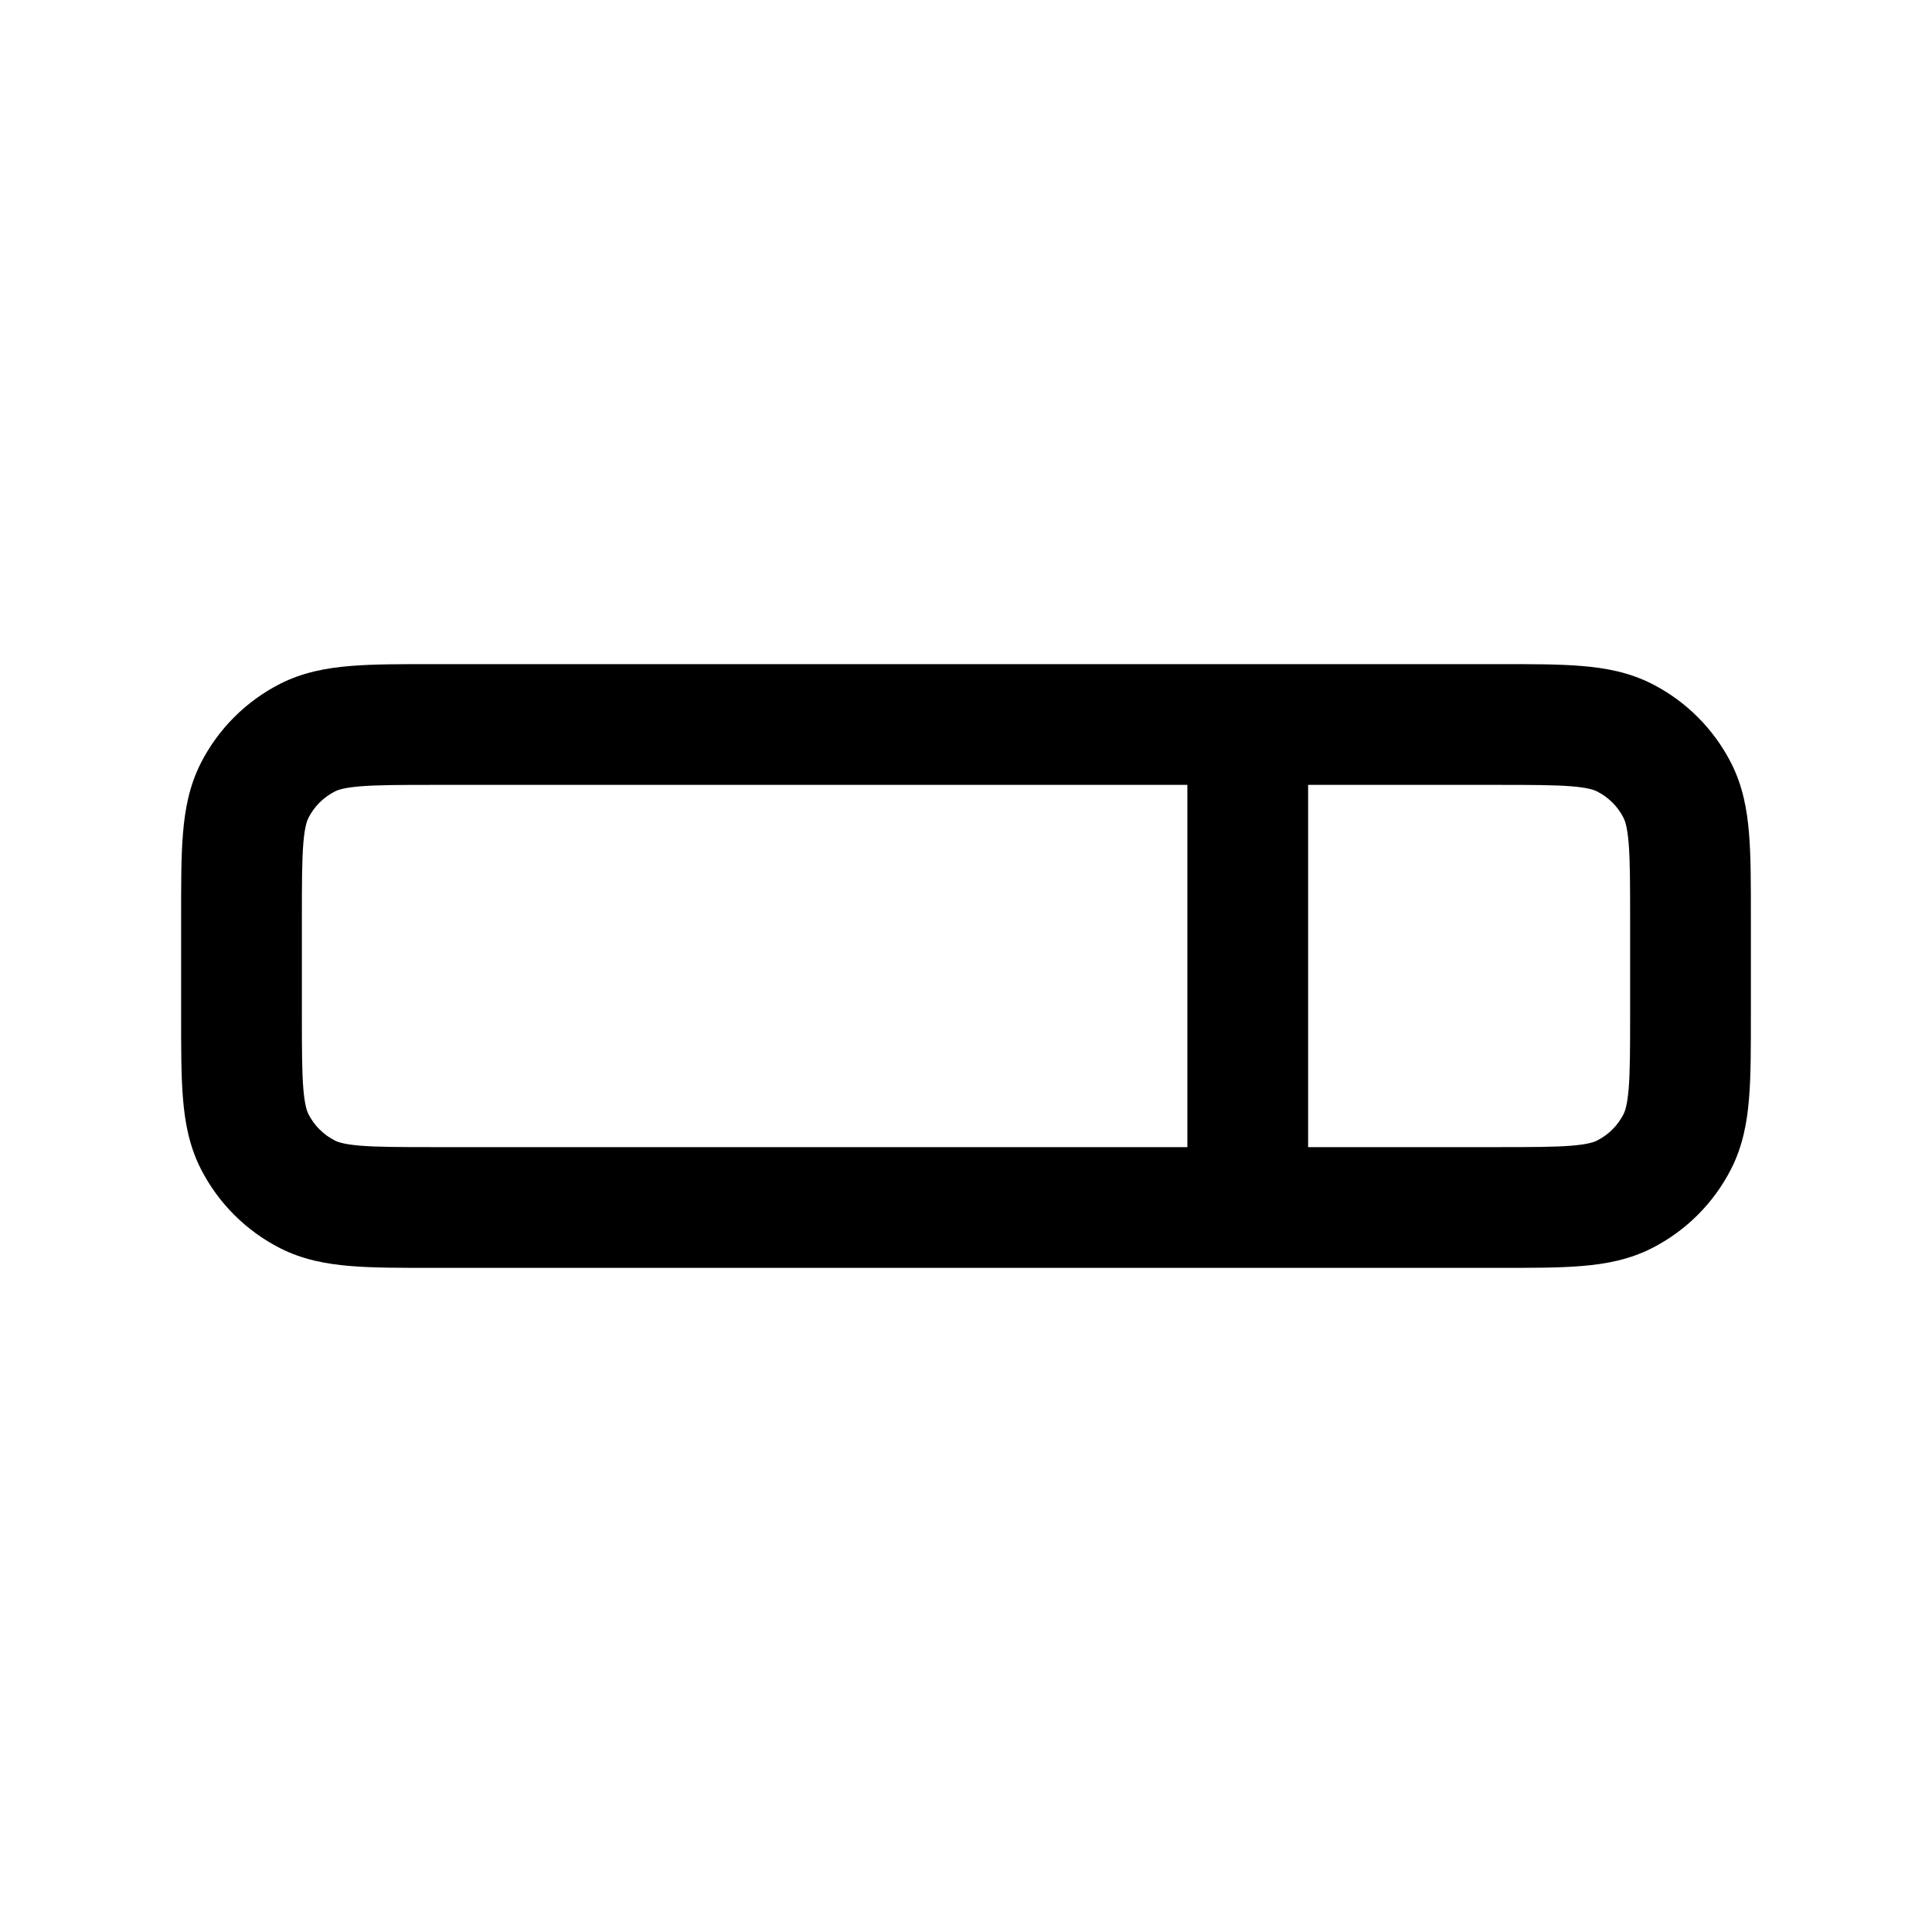
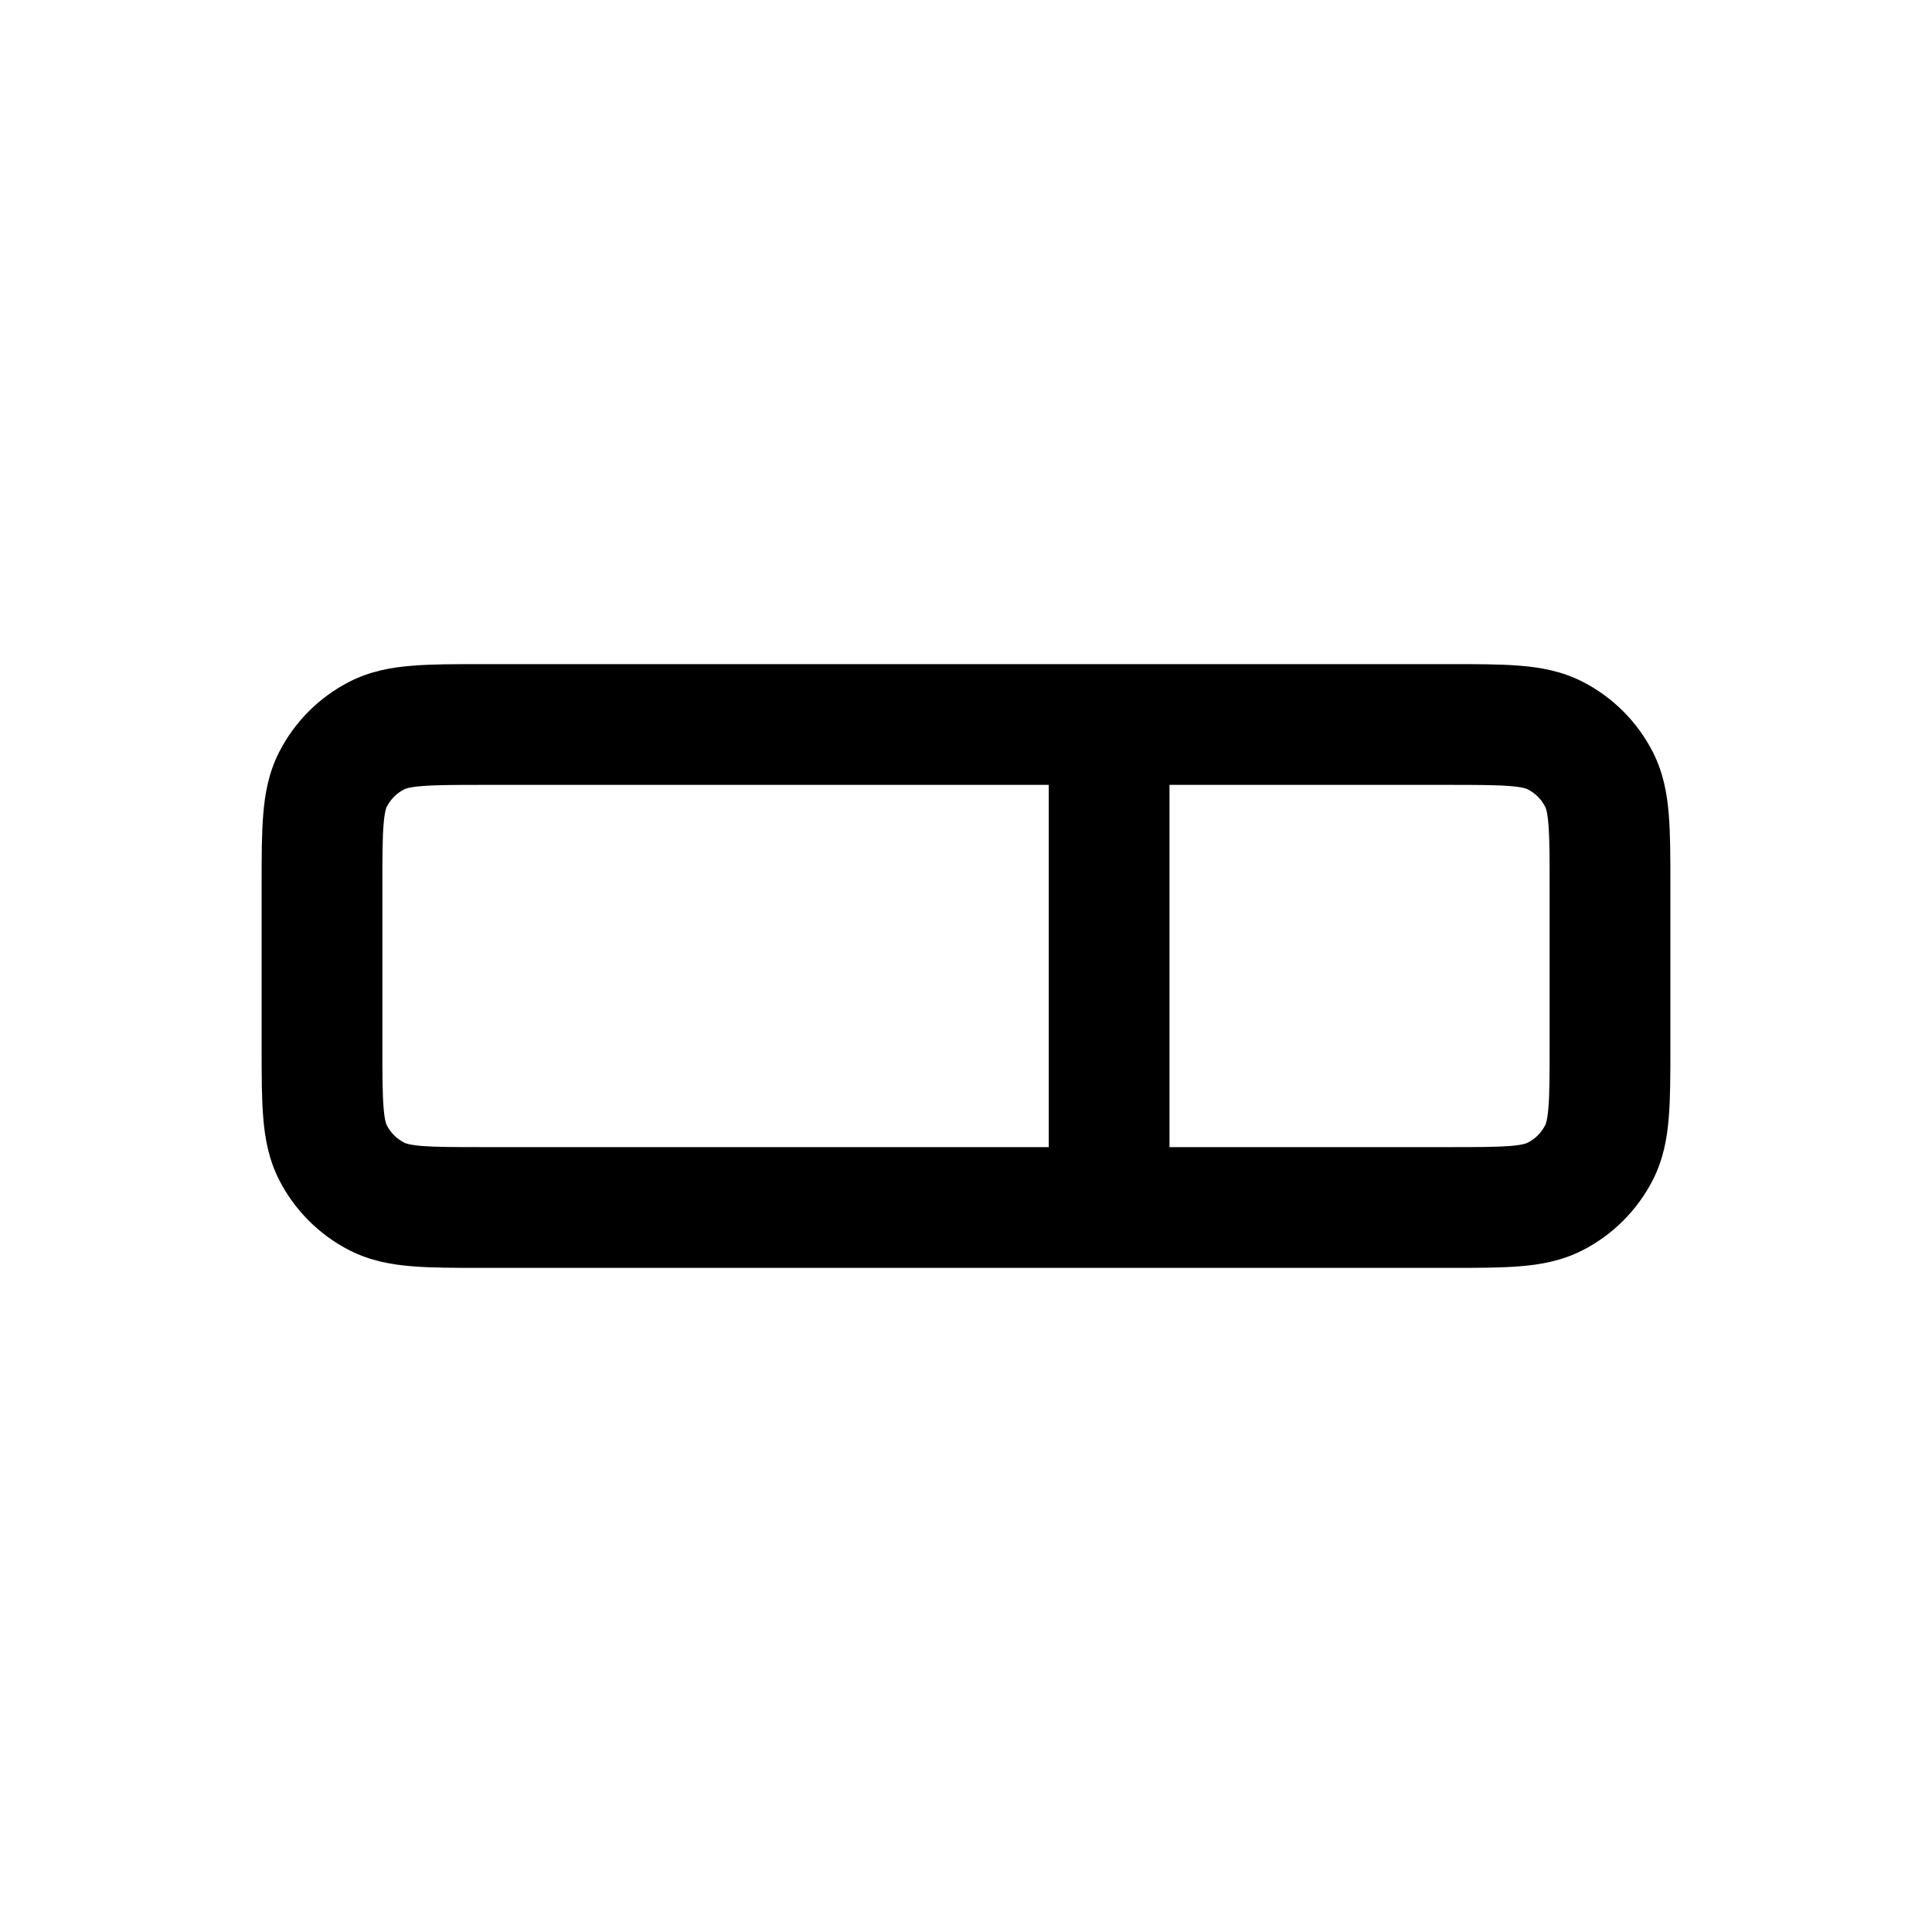
<svg xmlns="http://www.w3.org/2000/svg" width="24" height="24" viewBox="0 0 24 24" fill="none">
-   <path d="M3.819 14.836L3.479 15.505L3.819 14.836ZM3.163 14.181L2.495 14.521L3.163 14.181ZM20.837 14.181L21.505 14.521L20.837 14.181ZM20.181 14.836L20.521 15.505L20.181 14.836ZM20.181 9.163L20.521 8.495L20.181 9.163ZM20.837 9.819L21.505 9.479L20.837 9.819ZM3.819 9.163L3.479 8.495L3.819 9.163ZM3.163 9.819L2.495 9.479L3.163 9.819ZM5.4 9.75H18.6V8.25H5.4V9.75ZM20.25 11.4V12.6H21.75V11.4H20.25ZM18.6 14.25H5.4V15.75H18.6V14.25ZM3.75 12.6V11.4H2.25V12.6H3.75ZM5.4 14.25C4.968 14.25 4.688 14.249 4.476 14.232C4.272 14.215 4.197 14.187 4.16 14.168L3.479 15.505C3.762 15.649 4.057 15.703 4.354 15.727C4.641 15.751 4.992 15.75 5.4 15.75V14.25ZM2.25 12.6C2.25 13.008 2.249 13.358 2.273 13.646C2.297 13.943 2.351 14.238 2.495 14.521L3.832 13.841C3.813 13.803 3.785 13.728 3.768 13.524C3.751 13.312 3.75 13.032 3.75 12.6H2.25ZM4.16 14.168C4.018 14.096 3.904 13.982 3.832 13.841L2.495 14.521C2.711 14.945 3.055 15.289 3.479 15.505L4.16 14.168ZM20.25 12.6C20.25 13.032 20.249 13.312 20.232 13.524C20.215 13.728 20.187 13.803 20.168 13.841L21.505 14.521C21.649 14.238 21.703 13.943 21.727 13.646C21.751 13.358 21.75 13.008 21.75 12.6H20.25ZM18.6 15.75C19.008 15.75 19.358 15.751 19.646 15.727C19.943 15.703 20.238 15.649 20.521 15.505L19.84 14.168C19.803 14.187 19.728 14.215 19.524 14.232C19.312 14.249 19.032 14.25 18.6 14.25V15.75ZM20.168 13.841C20.096 13.982 19.982 14.096 19.84 14.168L20.521 15.505C20.945 15.289 21.289 14.945 21.505 14.521L20.168 13.841ZM18.6 9.75C19.032 9.75 19.312 9.751 19.524 9.768C19.728 9.785 19.803 9.813 19.84 9.832L20.521 8.495C20.238 8.351 19.943 8.297 19.646 8.273C19.358 8.249 19.008 8.25 18.6 8.25V9.75ZM21.75 11.4C21.75 10.992 21.751 10.642 21.727 10.354C21.703 10.057 21.649 9.762 21.505 9.479L20.168 10.159C20.187 10.197 20.215 10.272 20.232 10.476C20.249 10.688 20.25 10.968 20.25 11.4H21.75ZM19.84 9.832C19.982 9.904 20.096 10.018 20.168 10.159L21.505 9.479C21.289 9.055 20.945 8.711 20.521 8.495L19.84 9.832ZM5.4 8.25C4.992 8.25 4.641 8.249 4.354 8.273C4.057 8.297 3.762 8.351 3.479 8.495L4.16 9.832C4.197 9.813 4.272 9.785 4.476 9.768C4.688 9.751 4.968 9.75 5.4 9.75V8.25ZM3.75 11.4C3.75 10.968 3.751 10.688 3.768 10.476C3.785 10.272 3.813 10.197 3.832 10.159L2.495 9.479C2.351 9.762 2.297 10.057 2.273 10.354C2.249 10.642 2.25 10.992 2.25 11.4H3.75ZM3.479 8.495C3.055 8.711 2.711 9.055 2.495 9.479L3.832 10.159C3.904 10.018 4.018 9.904 4.16 9.832L3.479 8.495ZM14.75 9V15H16.25V9H14.75Z" fill="currentColor" />
+   <path fill-rule="evenodd" clip-rule="evenodd" d="M18.028 8.25C18.018 8.25 18.009 8.25 18 8.25L5.972 8.25C5.646 8.25 5.357 8.25 5.118 8.27C4.863 8.29 4.599 8.337 4.342 8.468C3.966 8.66 3.66 8.966 3.468 9.342C3.337 9.599 3.29 9.863 3.27 10.118C3.25 10.357 3.25 10.646 3.25 10.972V13.028C3.25 13.354 3.25 13.643 3.27 13.882C3.29 14.137 3.337 14.401 3.468 14.658C3.66 15.034 3.966 15.34 4.342 15.532C4.599 15.663 4.863 15.71 5.118 15.73C5.357 15.75 5.646 15.75 5.972 15.75H18.028C18.354 15.75 18.643 15.75 18.882 15.73C19.137 15.71 19.401 15.663 19.658 15.532C20.034 15.34 20.34 15.034 20.532 14.658C20.663 14.401 20.71 14.137 20.73 13.882C20.75 13.643 20.75 13.354 20.75 13.028L20.75 11C20.75 10.991 20.75 10.982 20.75 10.972C20.75 10.646 20.75 10.357 20.73 10.118C20.71 9.863 20.663 9.599 20.532 9.342C20.34 8.966 20.034 8.66 19.658 8.468C19.401 8.337 19.137 8.29 18.882 8.27C18.643 8.25 18.354 8.25 18.028 8.25ZM18.76 9.765C18.922 9.778 18.967 9.799 18.977 9.805C19.071 9.852 19.148 9.929 19.195 10.023C19.201 10.033 19.222 10.078 19.235 10.24C19.249 10.411 19.25 10.638 19.25 11V13C19.25 13.362 19.249 13.589 19.235 13.76C19.222 13.922 19.201 13.967 19.195 13.977C19.148 14.071 19.071 14.148 18.977 14.195C18.967 14.201 18.922 14.222 18.76 14.236C18.589 14.249 18.362 14.25 18 14.25H14.528V9.75H18C18.362 9.75 18.589 9.751 18.76 9.765ZM13.028 9.75V14.25H6C5.638 14.25 5.411 14.249 5.24 14.236C5.078 14.222 5.033 14.201 5.023 14.195C4.929 14.148 4.852 14.071 4.804 13.977C4.799 13.967 4.778 13.922 4.765 13.76C4.751 13.589 4.75 13.362 4.75 13V11C4.75 10.638 4.751 10.411 4.765 10.24C4.778 10.078 4.799 10.033 4.804 10.023C4.852 9.929 4.929 9.852 5.023 9.805C5.033 9.799 5.078 9.778 5.24 9.765C5.411 9.751 5.638 9.75 6 9.75H13.028Z" fill="currentColor" />
</svg>
